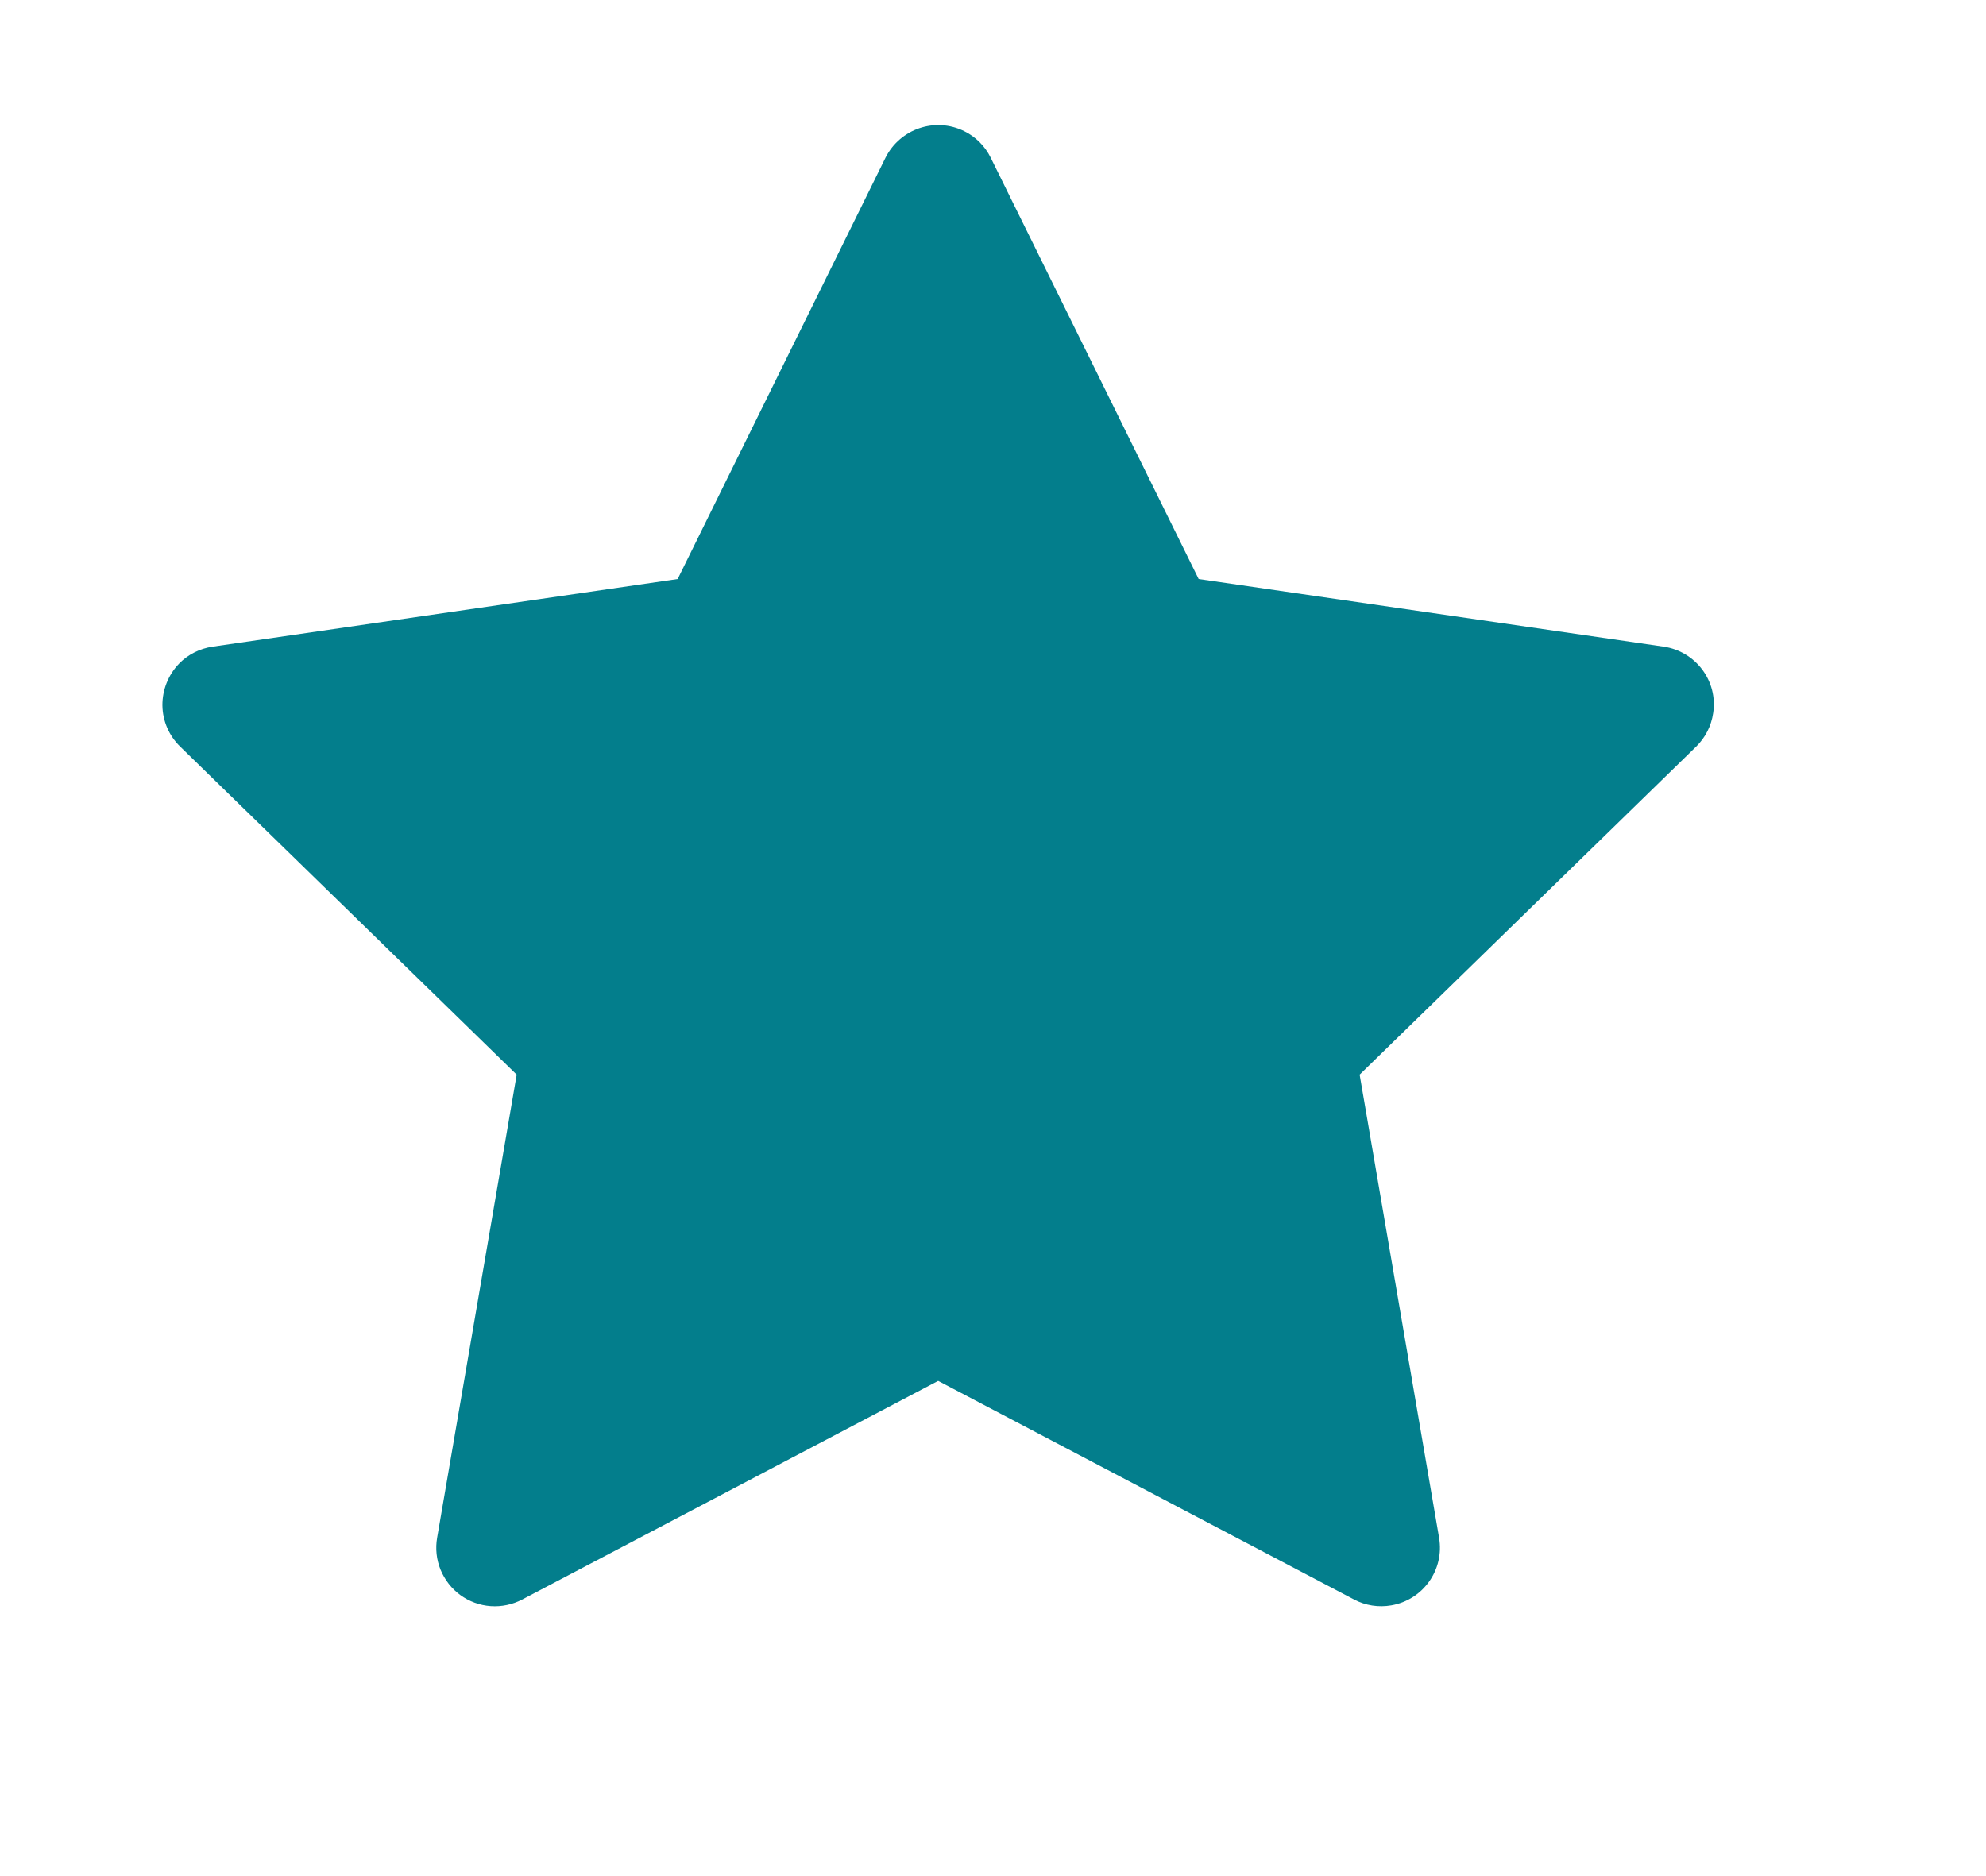
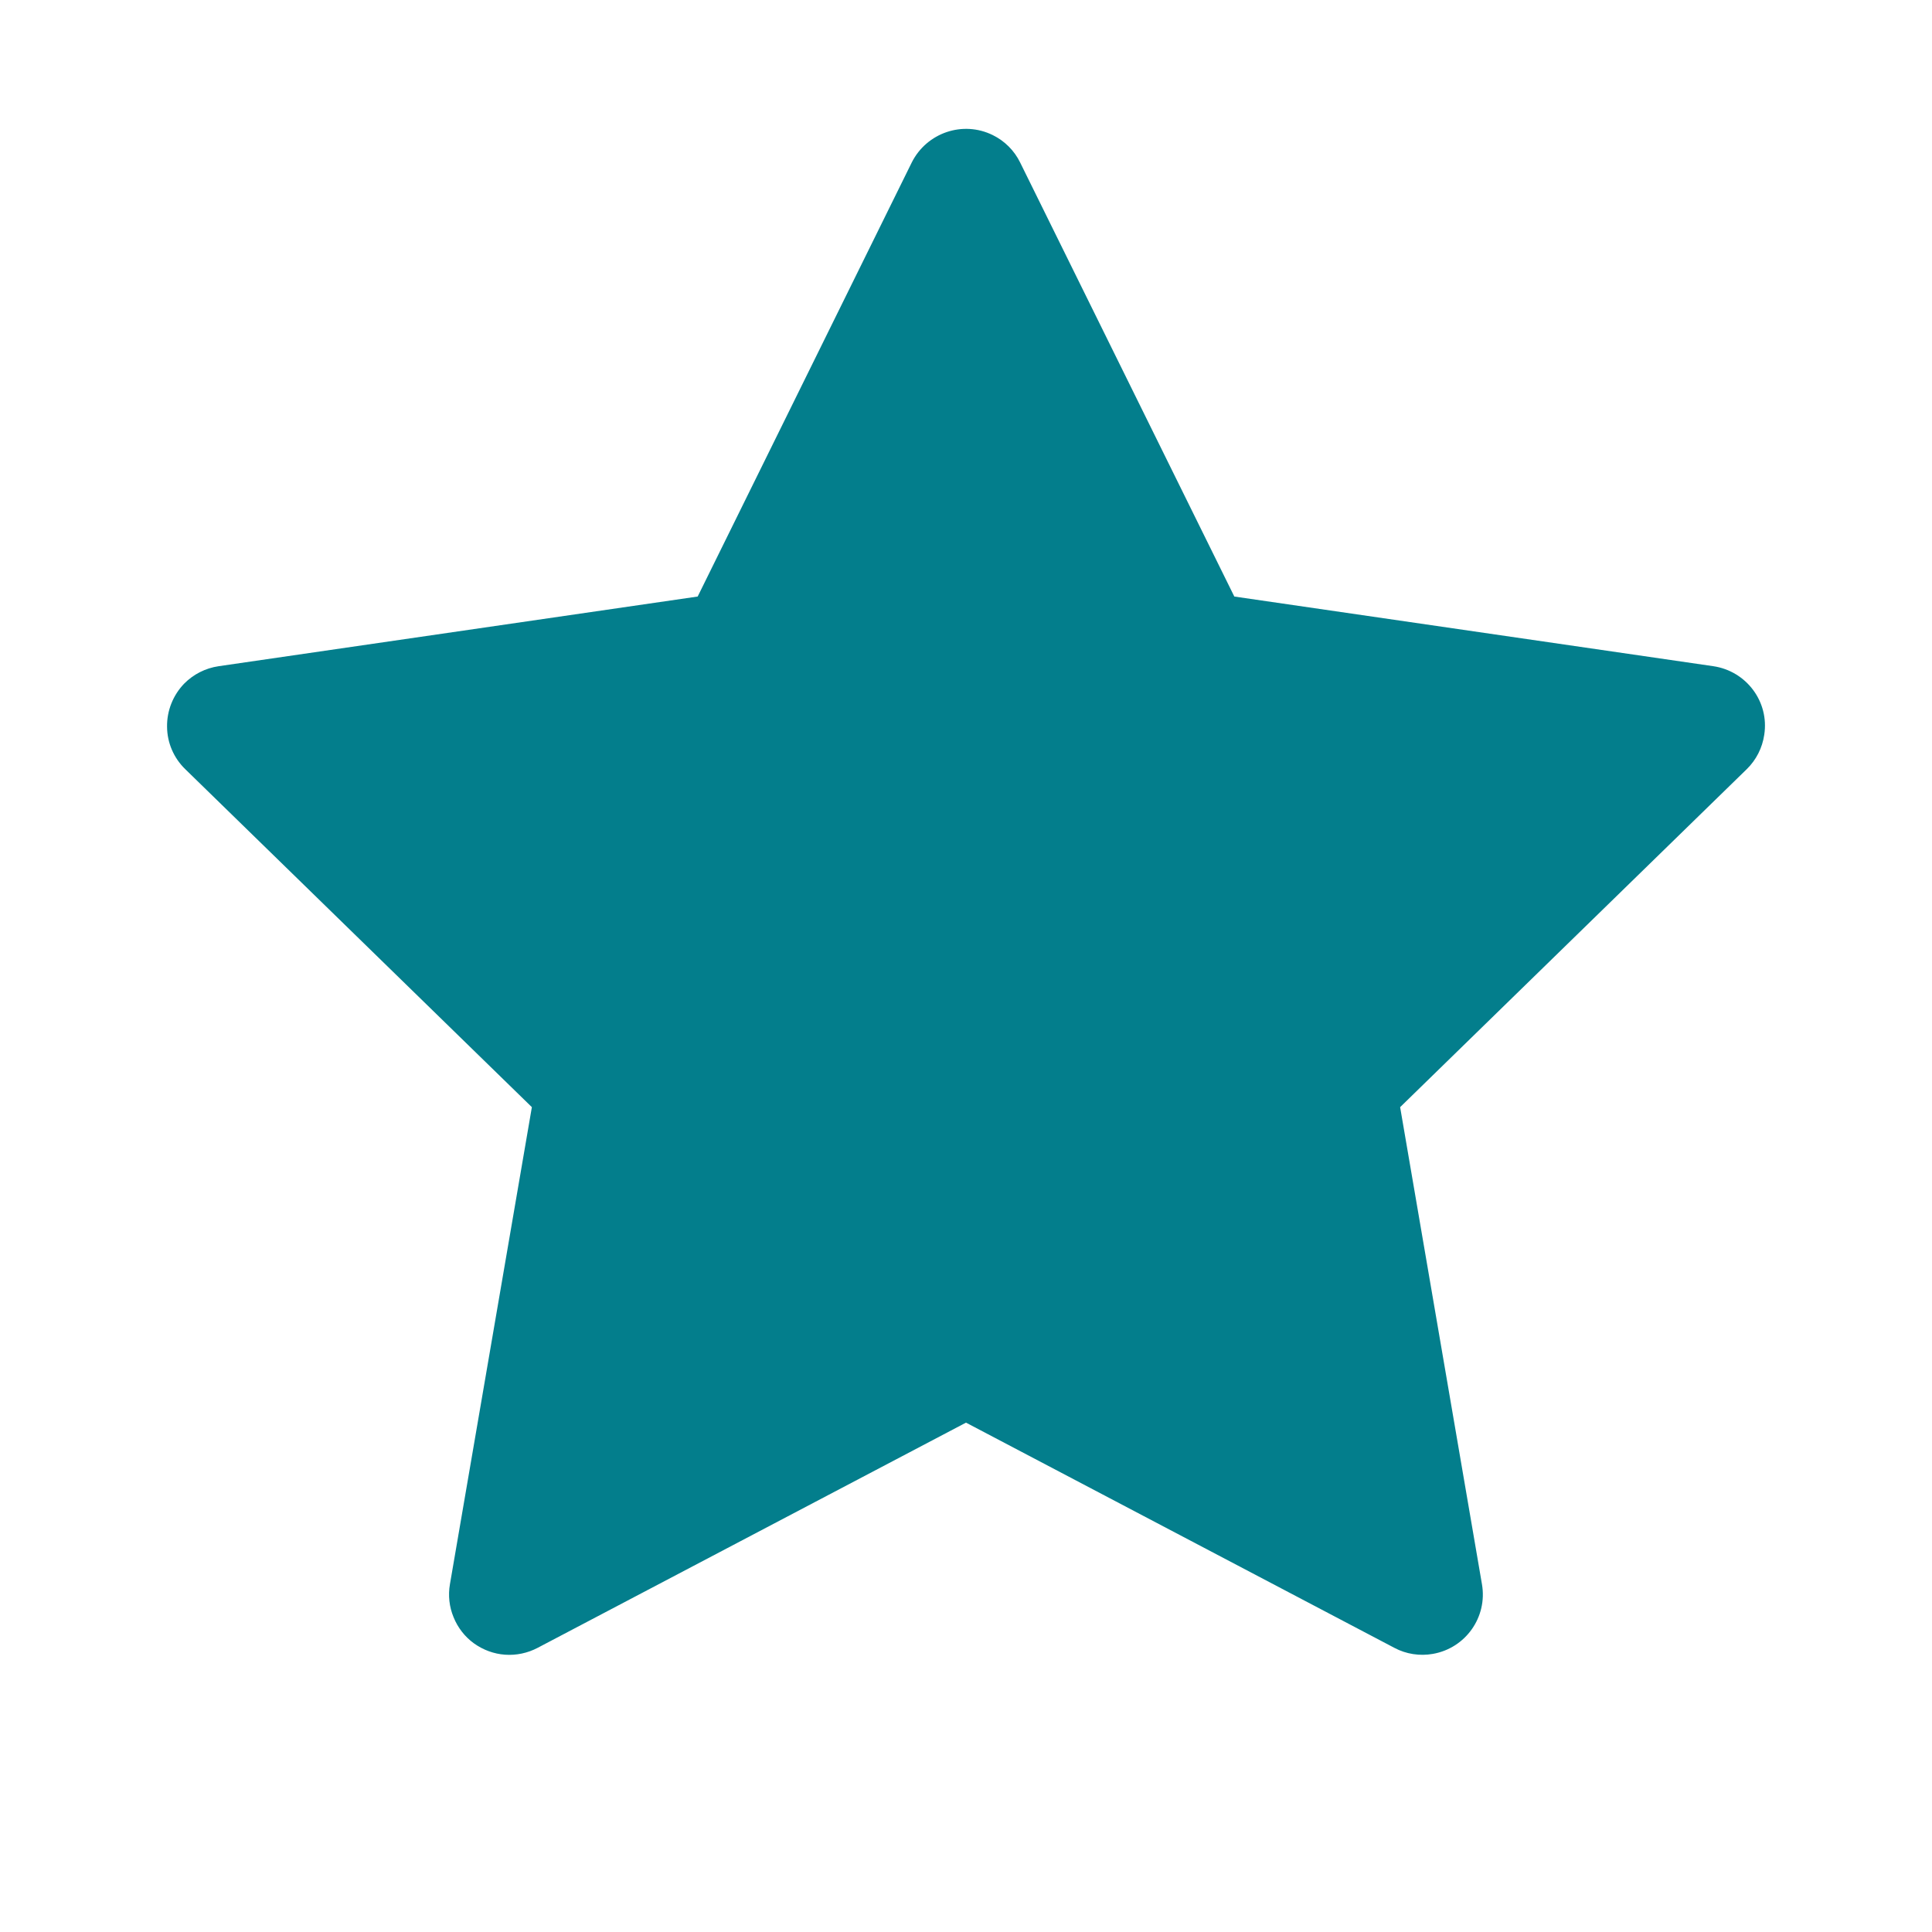
- <svg xmlns="http://www.w3.org/2000/svg" width="18" height="17" viewBox="0 0 18 17" fill="none">
-   <g id="ant-design:star-filled">
-     <path id="Vector" d="M15.079 5.862L10.864 5.249L8.979 1.429C8.928 1.325 8.843 1.24 8.739 1.189C8.476 1.059 8.158 1.167 8.026 1.429L6.142 5.249L1.927 5.862C1.811 5.879 1.704 5.933 1.623 6.016C1.525 6.118 1.471 6.254 1.472 6.395C1.474 6.536 1.532 6.67 1.633 6.768L4.683 9.742L3.962 13.94C3.945 14.038 3.956 14.139 3.993 14.23C4.031 14.322 4.093 14.402 4.173 14.46C4.253 14.518 4.348 14.553 4.447 14.56C4.546 14.567 4.645 14.546 4.733 14.5L8.503 12.518L12.273 14.5C12.376 14.555 12.495 14.573 12.61 14.553C12.899 14.503 13.093 14.229 13.043 13.94L12.323 9.742L15.373 6.768C15.456 6.687 15.51 6.581 15.527 6.465C15.572 6.174 15.369 5.905 15.079 5.862Z" fill="#037E8C" />
-   </g>
+ <svg xmlns="http://www.w3.org/2000/svg" width="17" height="17" viewBox="0 0 17 17" fill="none">
+   <path d="M15.076 5.862L10.861 5.249L8.976 1.429C8.925 1.325 8.84 1.24 8.736 1.189C8.473 1.059 8.155 1.167 8.023 1.429L6.139 5.249L1.924 5.862C1.808 5.879 1.702 5.933 1.62 6.016C1.522 6.118 1.468 6.254 1.47 6.395C1.471 6.536 1.529 6.67 1.63 6.768L4.68 9.742L3.959 13.94C3.942 14.038 3.953 14.139 3.991 14.23C4.028 14.322 4.09 14.402 4.17 14.46C4.251 14.518 4.345 14.553 4.444 14.56C4.543 14.567 4.642 14.546 4.73 14.5L8.5 12.518L12.27 14.5C12.373 14.555 12.493 14.573 12.607 14.553C12.896 14.503 13.09 14.229 13.04 13.94L12.32 9.742L15.37 6.768C15.453 6.687 15.507 6.581 15.524 6.465C15.569 6.174 15.366 5.905 15.076 5.862Z" fill="#037E8C" />
</svg>
